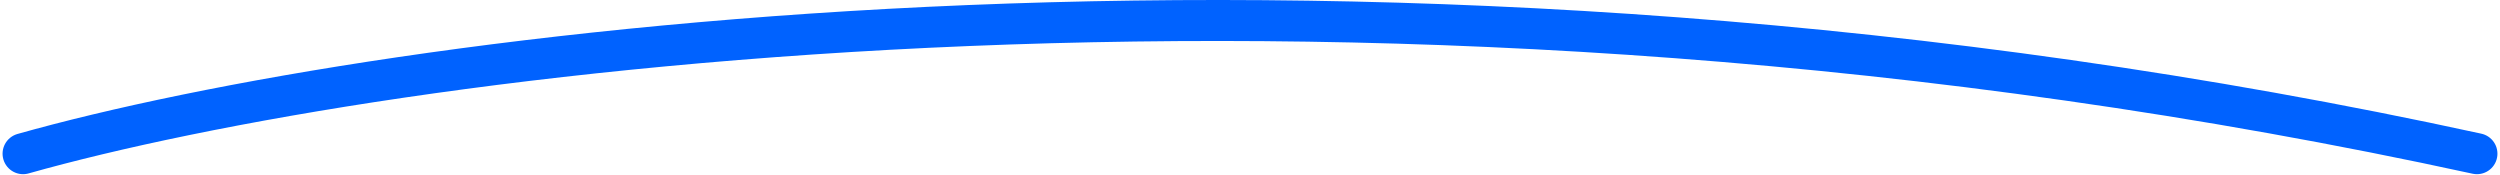
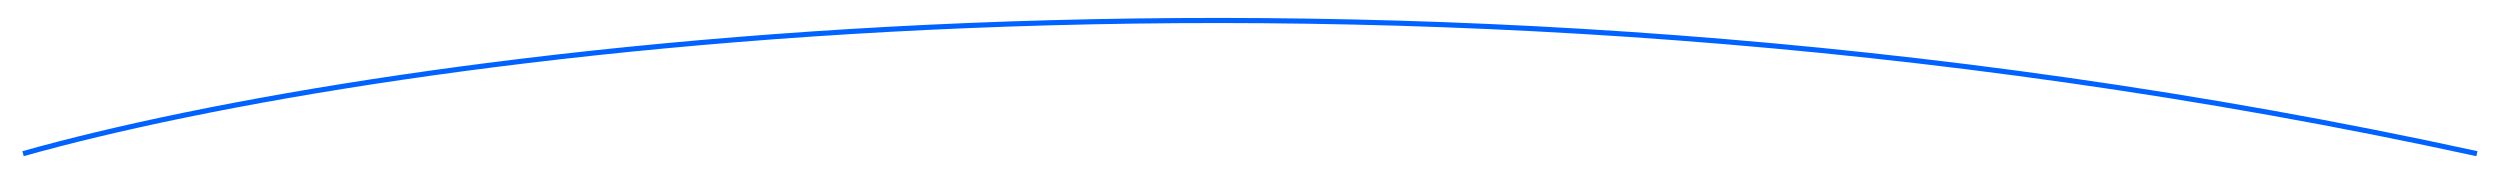
<svg xmlns="http://www.w3.org/2000/svg" width="488" height="34" viewBox="0 0 488 34" fill="none">
-   <path d="M4.5 30C74.131 10.38 267.414 -17.088 483.5 30" stroke="#0062FF" stroke-width="8" stroke-linecap="round" />
+   <path d="M4.5 30C74.131 10.38 267.414 -17.088 483.5 30" stroke="#0062FF" strokeWidth="8" strokeLinecap="round" />
</svg>
